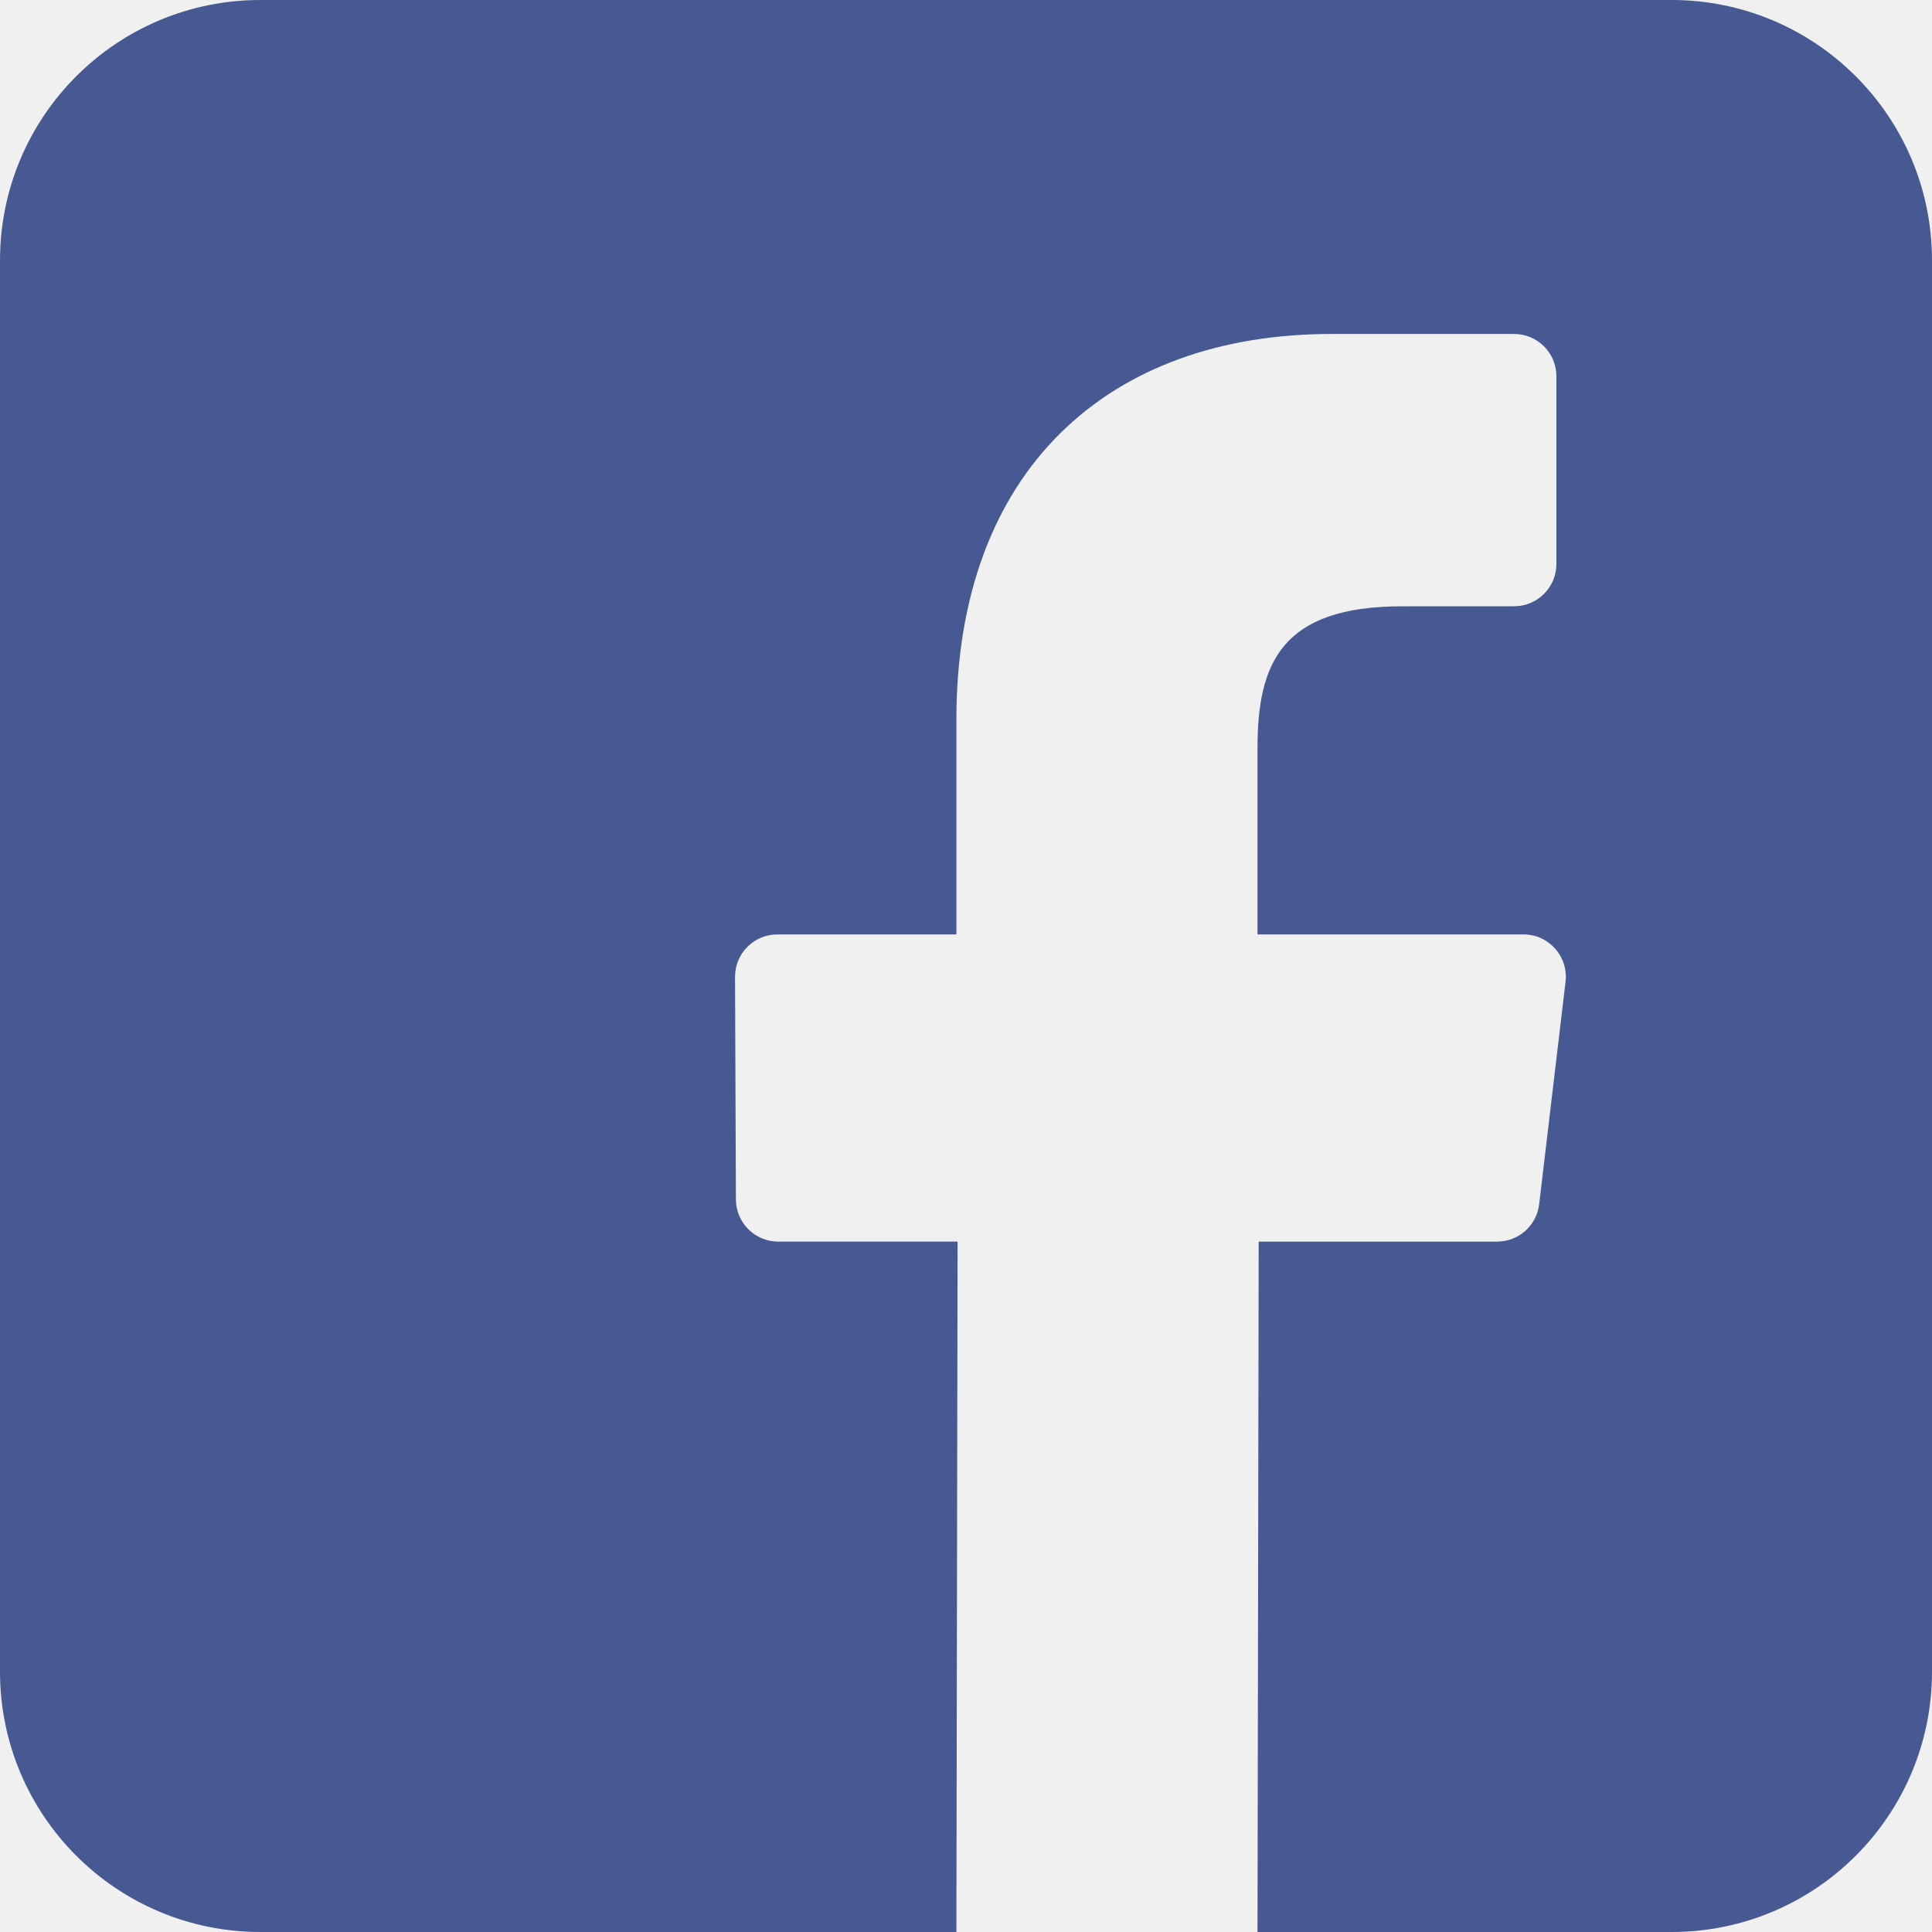
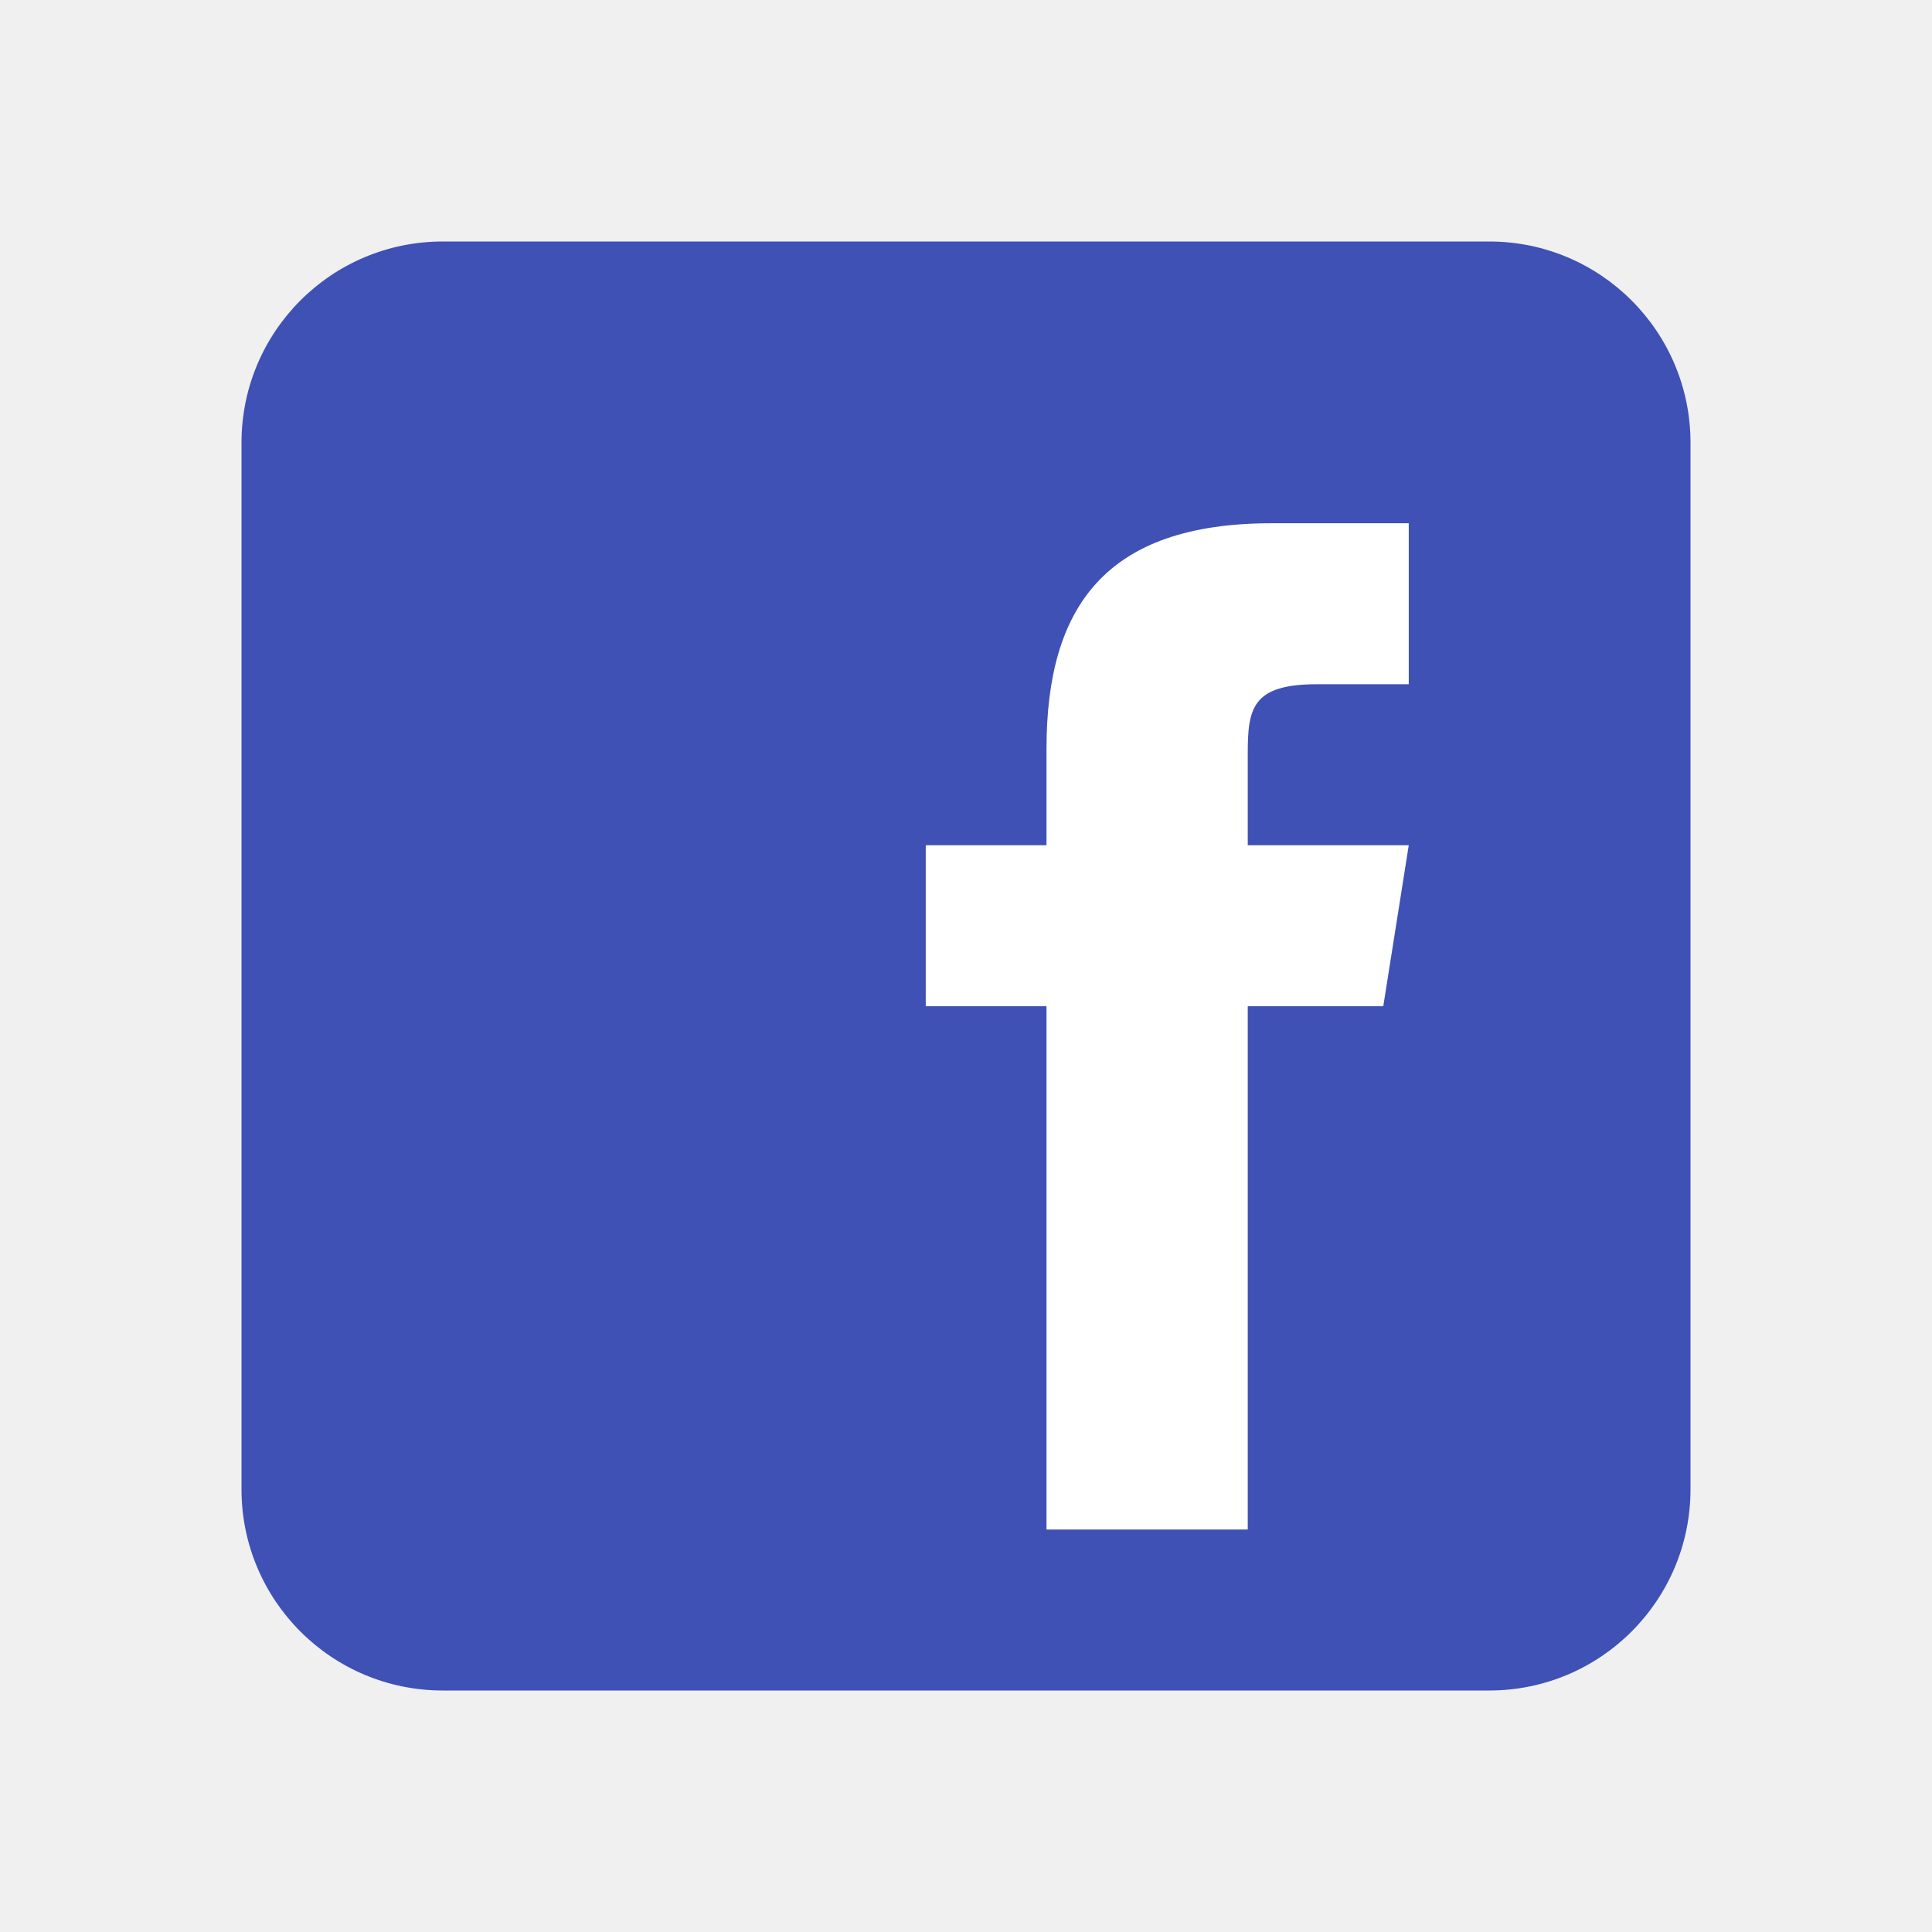
- <svg xmlns="http://www.w3.org/2000/svg" version="1.1" id="Layer_1" x="0px" y="0px" viewBox="0 0 408.788 408.788" style="enable-background:new 0 0 408.788 408.788;" xml:space="preserve">
-   <path style="fill:#475993;" d="M353.701,0H55.087C24.665,0,0.002,24.662,0.002,55.085v298.616c0,30.423,24.662,55.085,55.085,55.085  h147.275l0.251-146.078h-37.951c-4.932,0-8.935-3.988-8.954-8.92l-0.182-47.087c-0.019-4.959,3.996-8.989,8.955-8.989h37.882  v-45.498c0-52.8,32.247-81.55,79.348-81.55h38.65c4.945,0,8.955,4.009,8.955,8.955v39.704c0,4.944-4.007,8.952-8.95,8.955  l-23.719,0.011c-25.615,0-30.575,12.172-30.575,30.035v39.389h56.285c5.363,0,9.524,4.683,8.892,10.009l-5.581,47.087  c-0.534,4.506-4.355,7.901-8.892,7.901h-50.453l-0.251,146.078h87.631c30.422,0,55.084-24.662,55.084-55.084V55.085  C408.786,24.662,384.124,0,353.701,0z" />
-   <g>
- </g>
-   <g>
- </g>
-   <g>
- </g>
-   <g>
- </g>
-   <g>
- </g>
-   <g>
- </g>
-   <g>
- </g>
-   <g>
- </g>
-   <g>
- </g>
-   <g>
- </g>
-   <g>
- </g>
-   <g>
- </g>
-   <g>
- </g>
-   <g>
- </g>
-   <g>
- </g>
+ <svg xmlns="http://www.w3.org/2000/svg" viewBox="0 0 48 48" version="1.1" width="528px" height="528px">
+   <g id="surface1">
+     <path style=" fill:#3F51B5;" d="M 42 37 C 42 39.762 39.762 42 37 42 L 11 42 C 8.238 42 6 39.762 6 37 L 6 11 C 6 8.238 8.238 6 11 6 L 37 6 C 39.762 6 42 8.238 42 11 Z " />
+     <path style=" fill:#FFFFFF;" d="M 34.367 25 L 31 25 L 31 38 L 26 38 L 26 25 L 23 25 L 23 21 L 26 21 L 26 18.59 C 26.004 15.082 27.461 13 31.594 13 L 35 13 L 35 17 L 32.715 17 C 31.105 17 31 17.602 31 18.723 L 31 21 L 35 21 Z " />
+   </g>
</svg>
